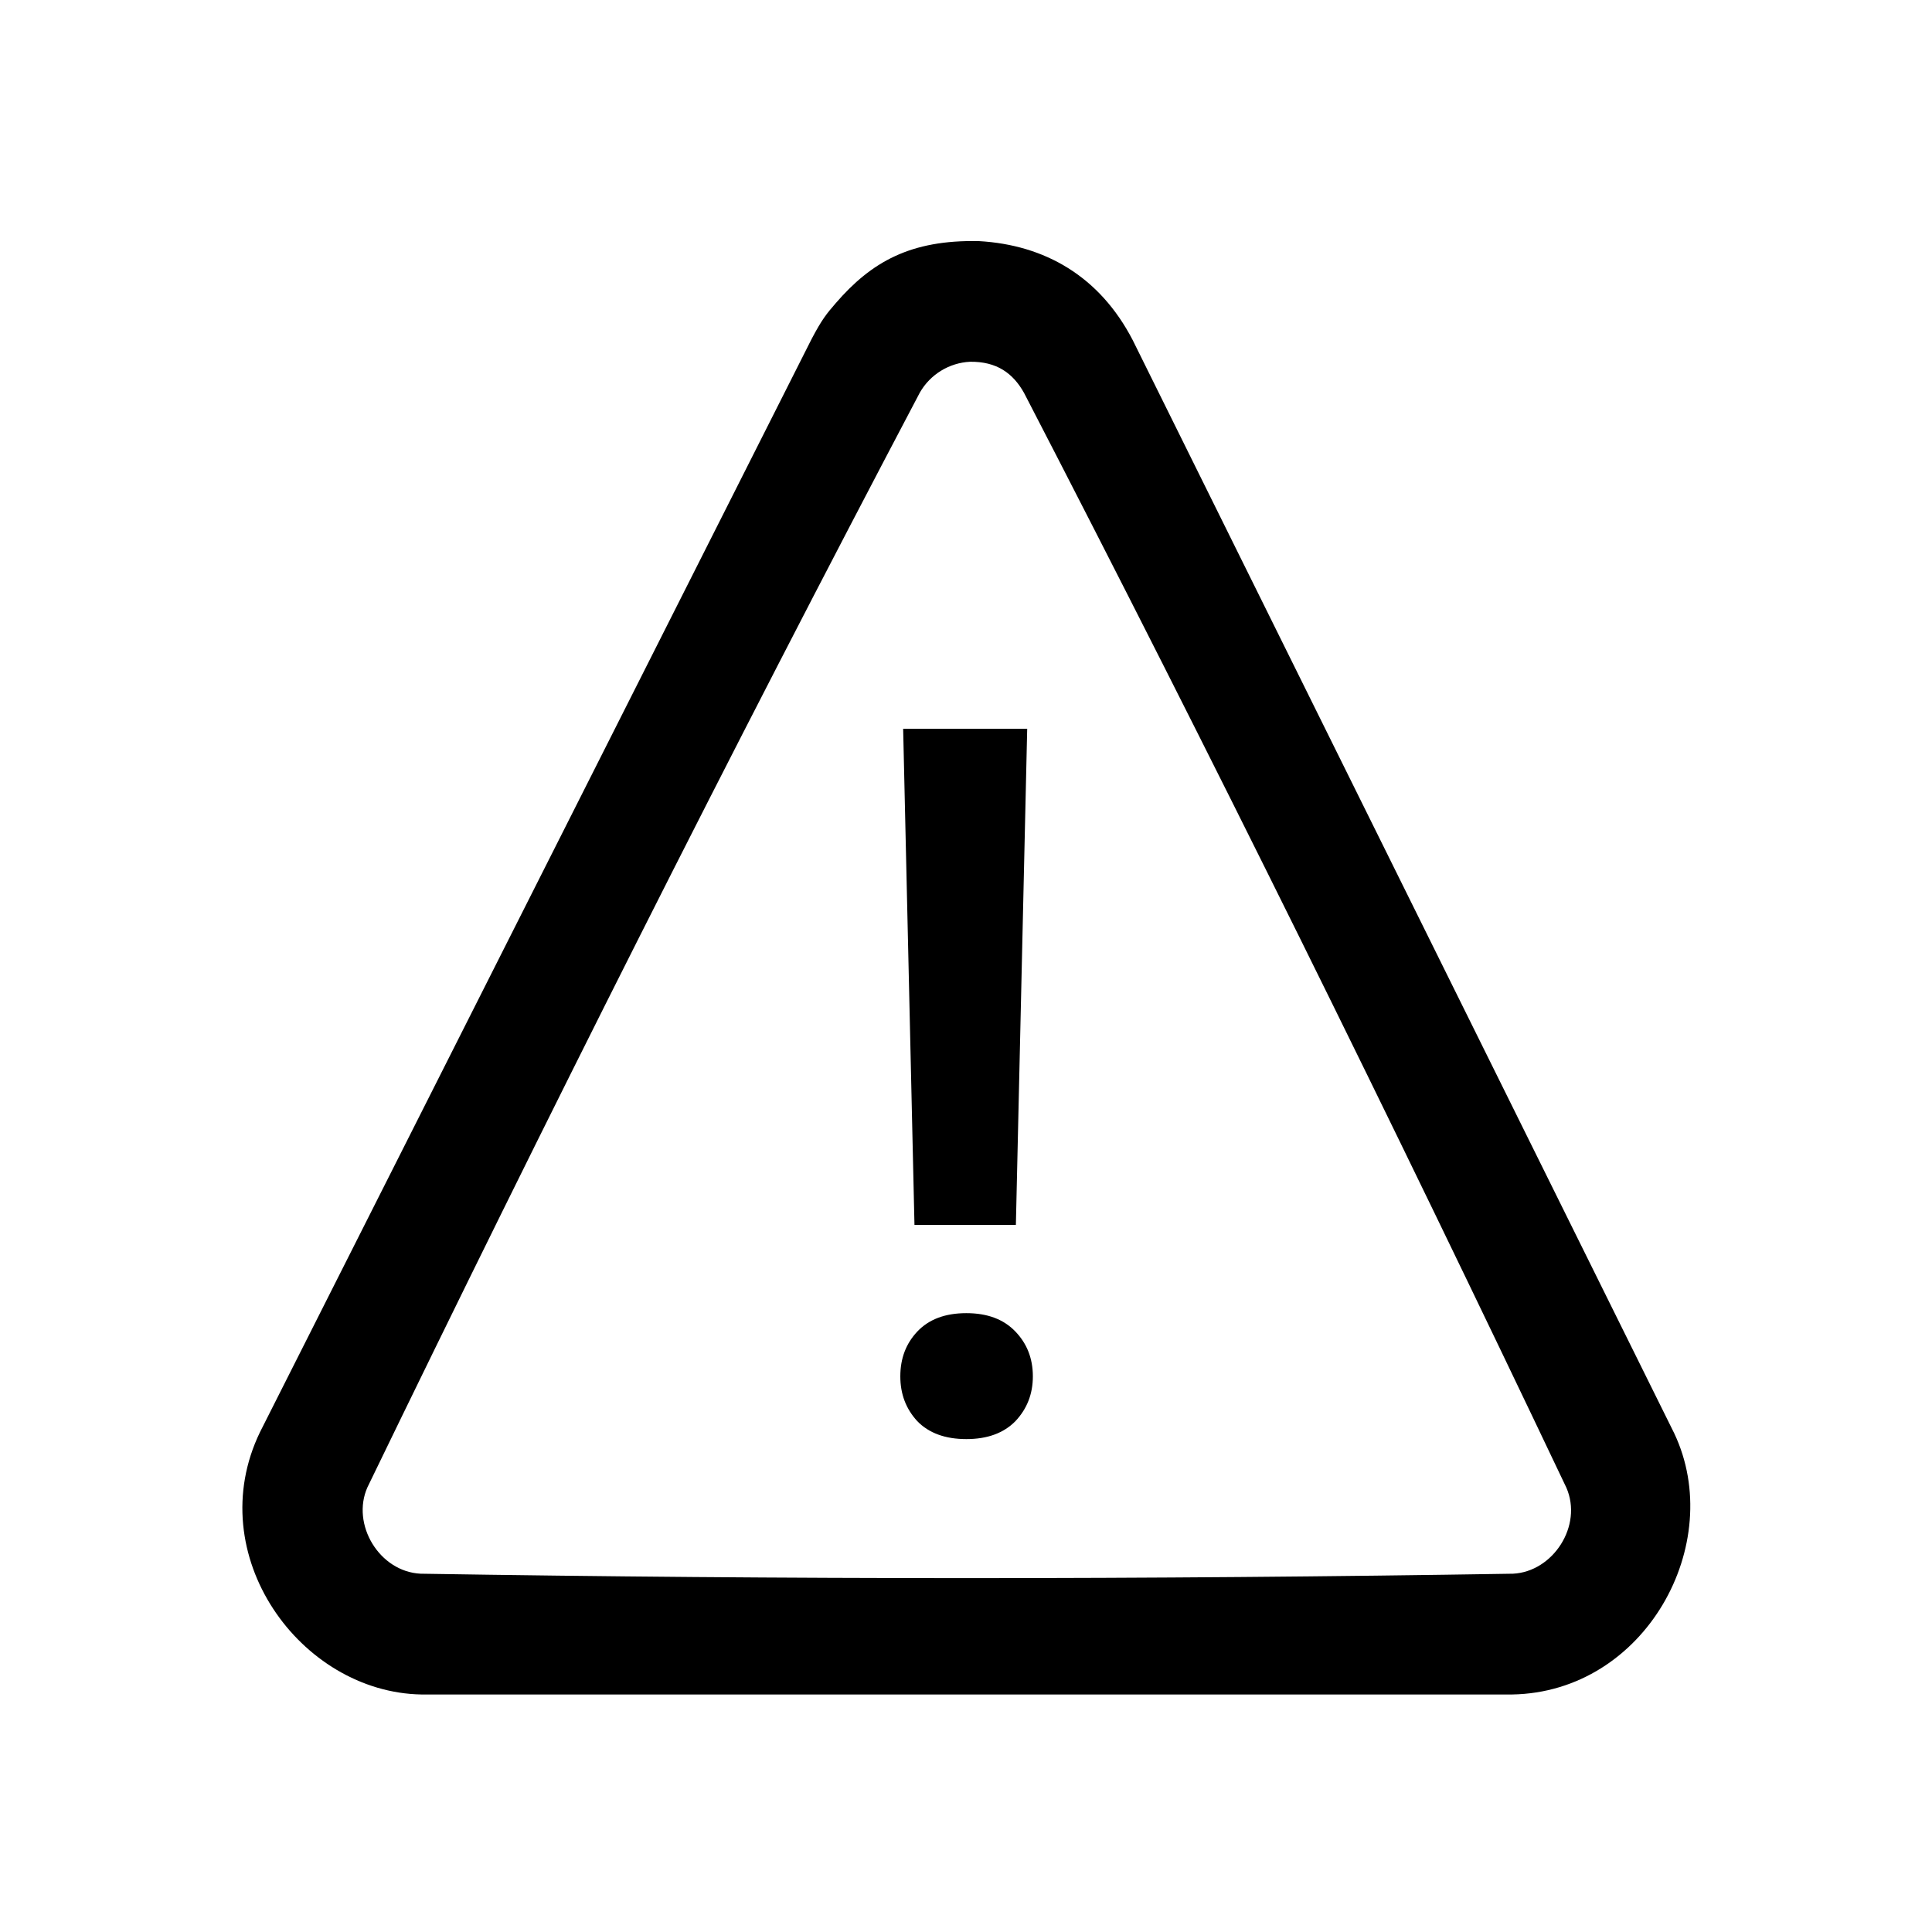
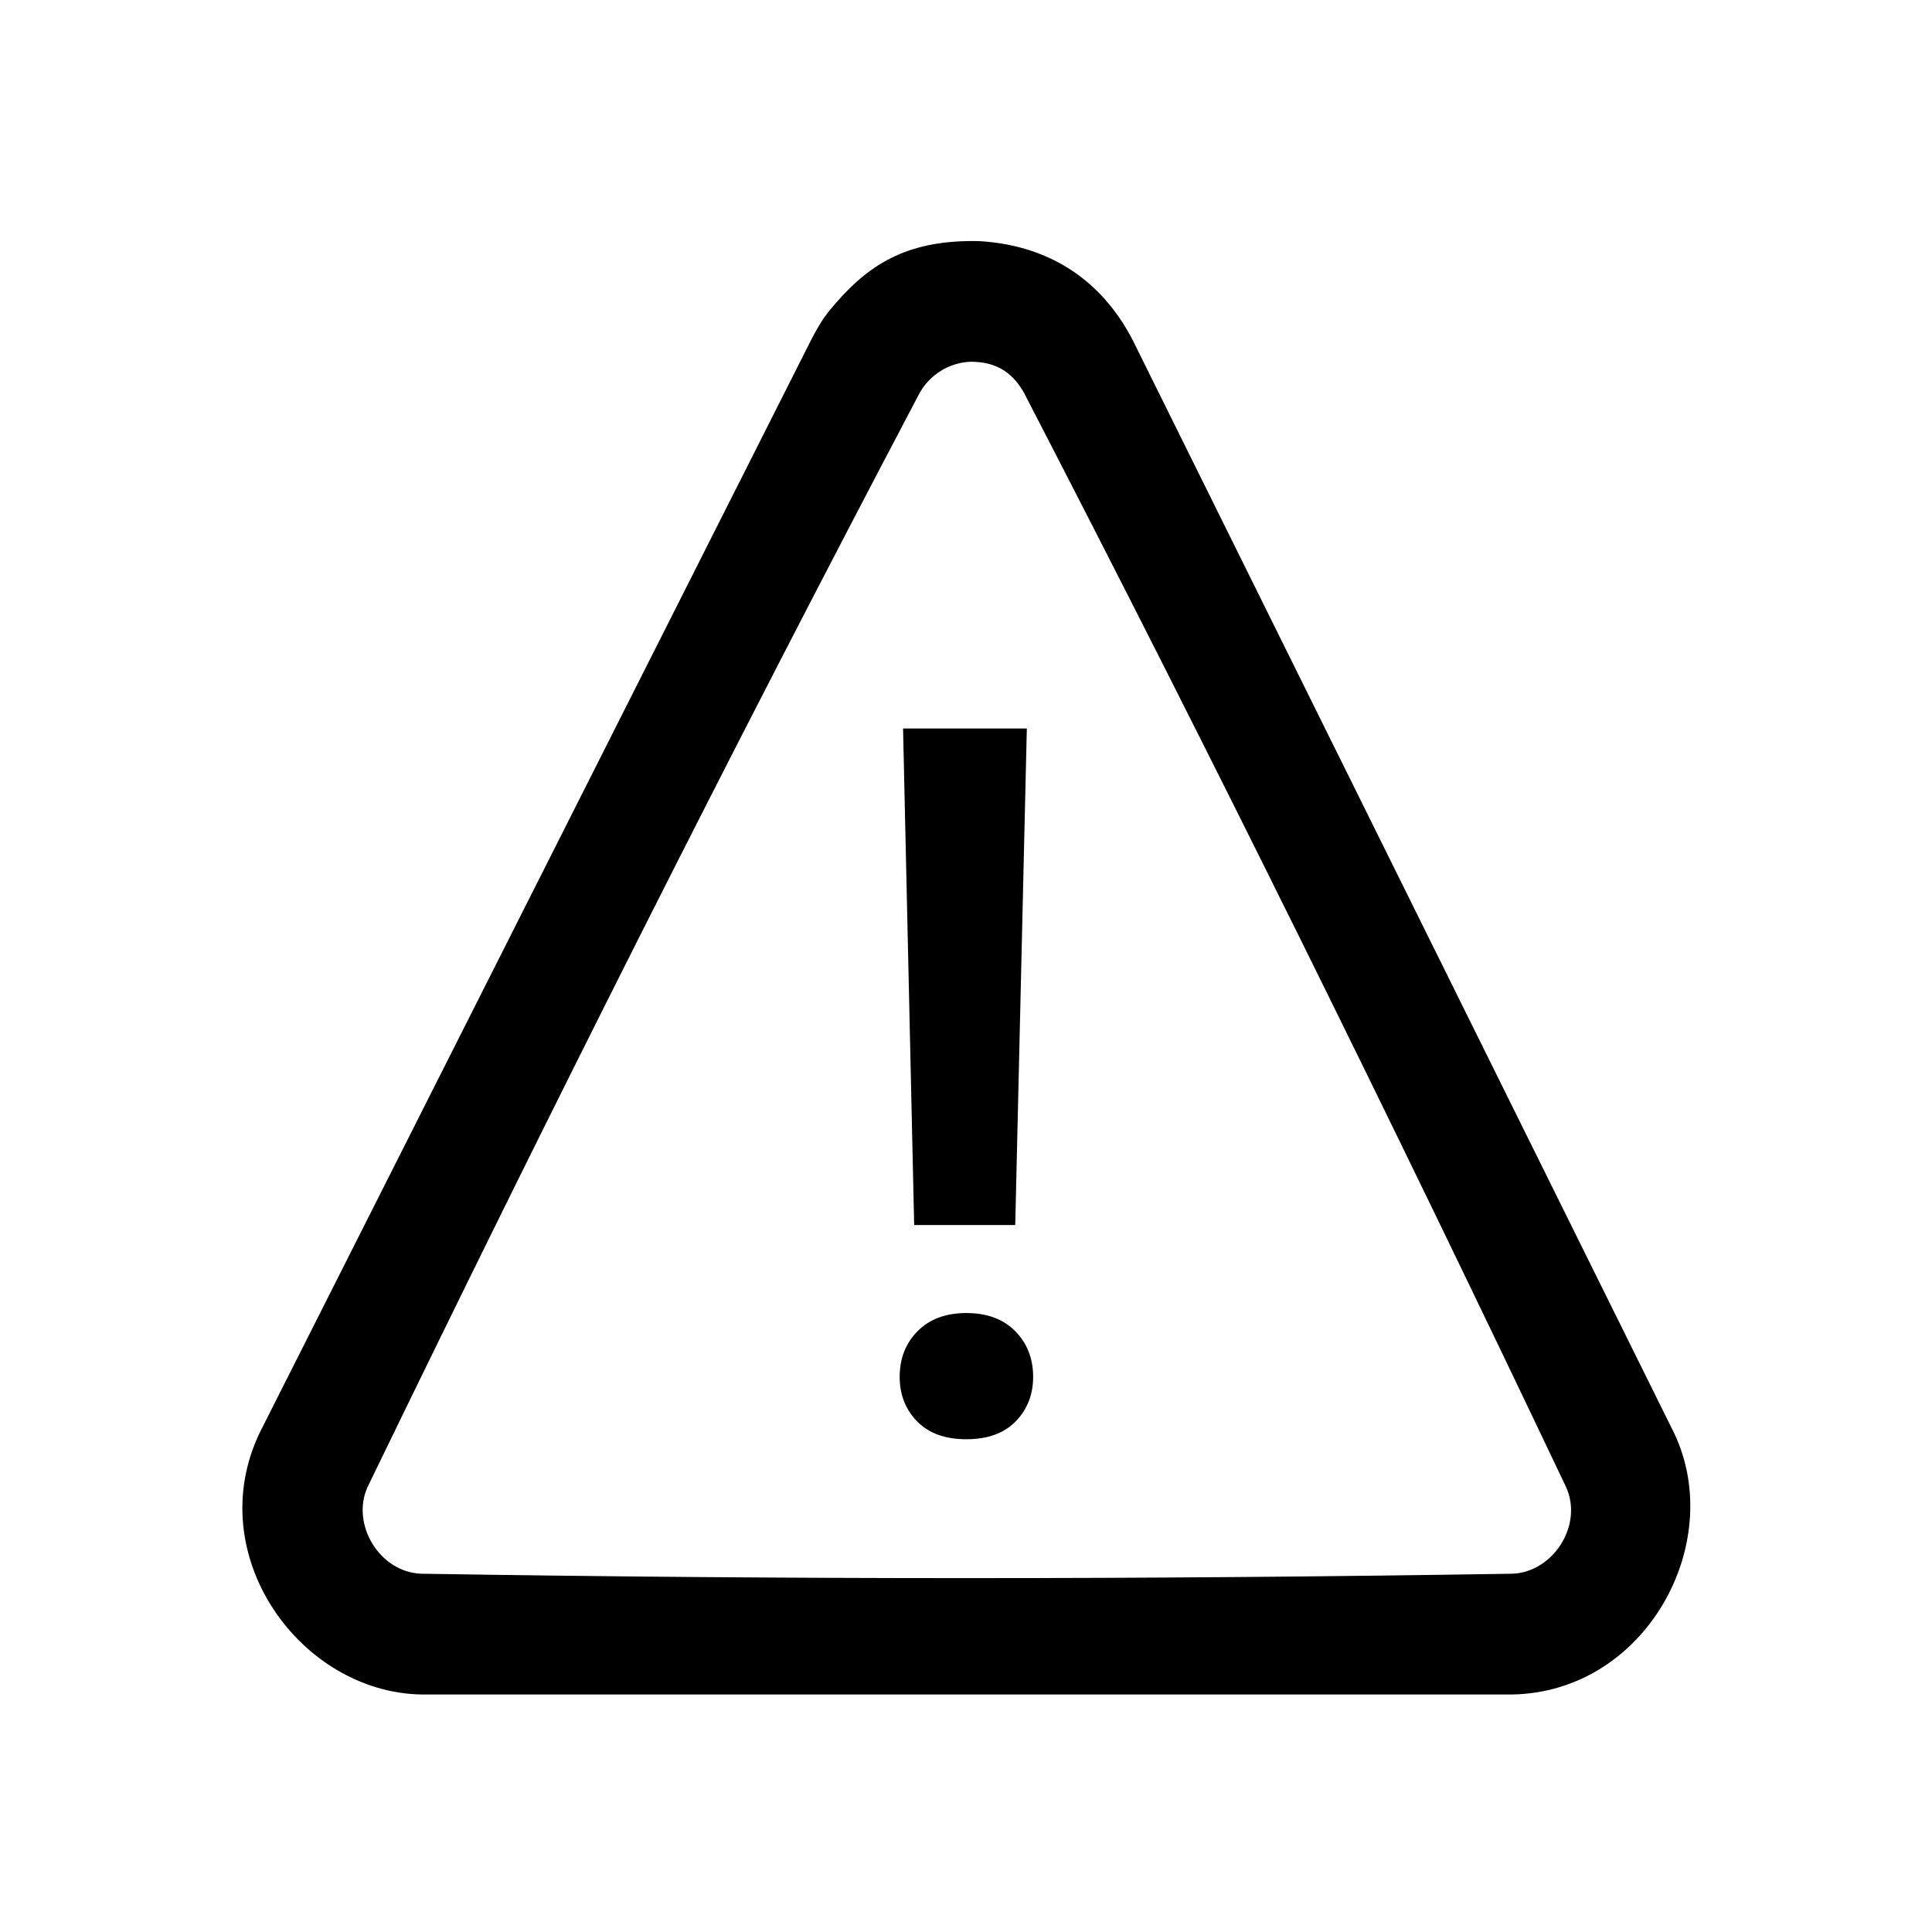
<svg xmlns="http://www.w3.org/2000/svg" width="100%" height="100%" viewBox="0 0 64 64" version="1.1" xml:space="preserve" style="fill-rule:evenodd;clip-rule:evenodd;stroke-linejoin:round;stroke-miterlimit:2;">
  <rect id="Icons" x="-640" y="-64" width="1280" height="800" style="fill:none;" />
  <g id="Icons1">
    <g id="Strike" />
    <g id="H1" />
    <g id="H2" />
    <g id="H3" />
    <g id="list-ul" />
    <g id="hamburger-1" />
    <g id="hamburger-2" />
    <g id="list-ol" />
    <g id="list-task" />
    <g id="trash" />
    <g id="vertical-menu" />
    <g id="horizontal-menu" />
    <g id="sidebar-2" />
    <g id="Pen" />
    <g id="Pen1" />
    <g id="clock" />
    <g id="external-link" />
    <g id="hr" />
    <g id="info" />
    <g id="warning">
      <path d="M32.427,7.987c2.183,0.124 4,1.165 5.096,3.281l17.936,36.208c1.739,3.66 -0.954,8.585 -5.373,8.656l-36.119,0c-4.022,-0.064 -7.322,-4.631 -5.352,-8.696l18.271,-36.207c0.342,-0.65 0.498,-0.838 0.793,-1.179c1.186,-1.375 2.483,-2.111 4.748,-2.063Zm-0.295,3.997c-0.687,0.034 -1.316,0.419 -1.659,1.017c-6.312,11.979 -12.397,24.081 -18.301,36.267c-0.546,1.225 0.391,2.797 1.762,2.863c12.06,0.195 24.125,0.195 36.185,0c1.325,-0.064 2.321,-1.584 1.769,-2.85c-5.793,-12.184 -11.765,-24.286 -17.966,-36.267c-0.366,-0.651 -0.903,-1.042 -1.79,-1.03Z" style="fill-rule:nonzero;" />
-       <text x="27.512px" y="47.453px" style="font-family:'Roboto-Medium', 'Roboto';font-weight:500;font-size:32.802px;">!</text>
+       <path d="M33.631,40.581l-3.348,0l-0.368,-16.449l4.1,0l-0.384,16.449Zm-3.828,5.03c0,-0.609 0.197,-1.113 0.592,-1.514c0.396,-0.4 0.935,-0.601 1.618,-0.601c0.684,0 1.223,0.201 1.618,0.601c0.395,0.401 0.593,0.905 0.593,1.514c0,0.587 -0.193,1.078 -0.577,1.473c-0.385,0.395 -0.929,0.593 -1.634,0.593c-0.705,0 -1.249,-0.198 -1.634,-0.593c-0.384,-0.395 -0.576,-0.886 -0.576,-1.473Z" style="fill-rule:nonzero;" />
    </g>
    <g id="plus-circle" />
    <g id="minus-circle" />
    <g id="vue" />
    <g id="cog" />
    <g id="logo" />
    <g id="radio-check" />
    <g id="eye-slash" />
    <g id="eye" />
    <g id="toggle-off" />
    <g id="shredder" />
    <g id="spinner--loading--dots-" />
    <g id="react" />
    <g id="check-selected" />
    <g id="turn-off" />
    <g id="code-block" />
    <g id="user" />
    <g id="coffee-bean" />
    <g id="coffee-beans">
      <g id="coffee-bean1" />
    </g>
    <g id="coffee-bean-filled" />
    <g id="coffee-beans-filled">
      <g id="coffee-bean2" />
    </g>
    <g id="clipboard" />
    <g id="clipboard-paste" />
    <g id="clipboard-copy" />
    <g id="Layer1" />
  </g>
</svg>
